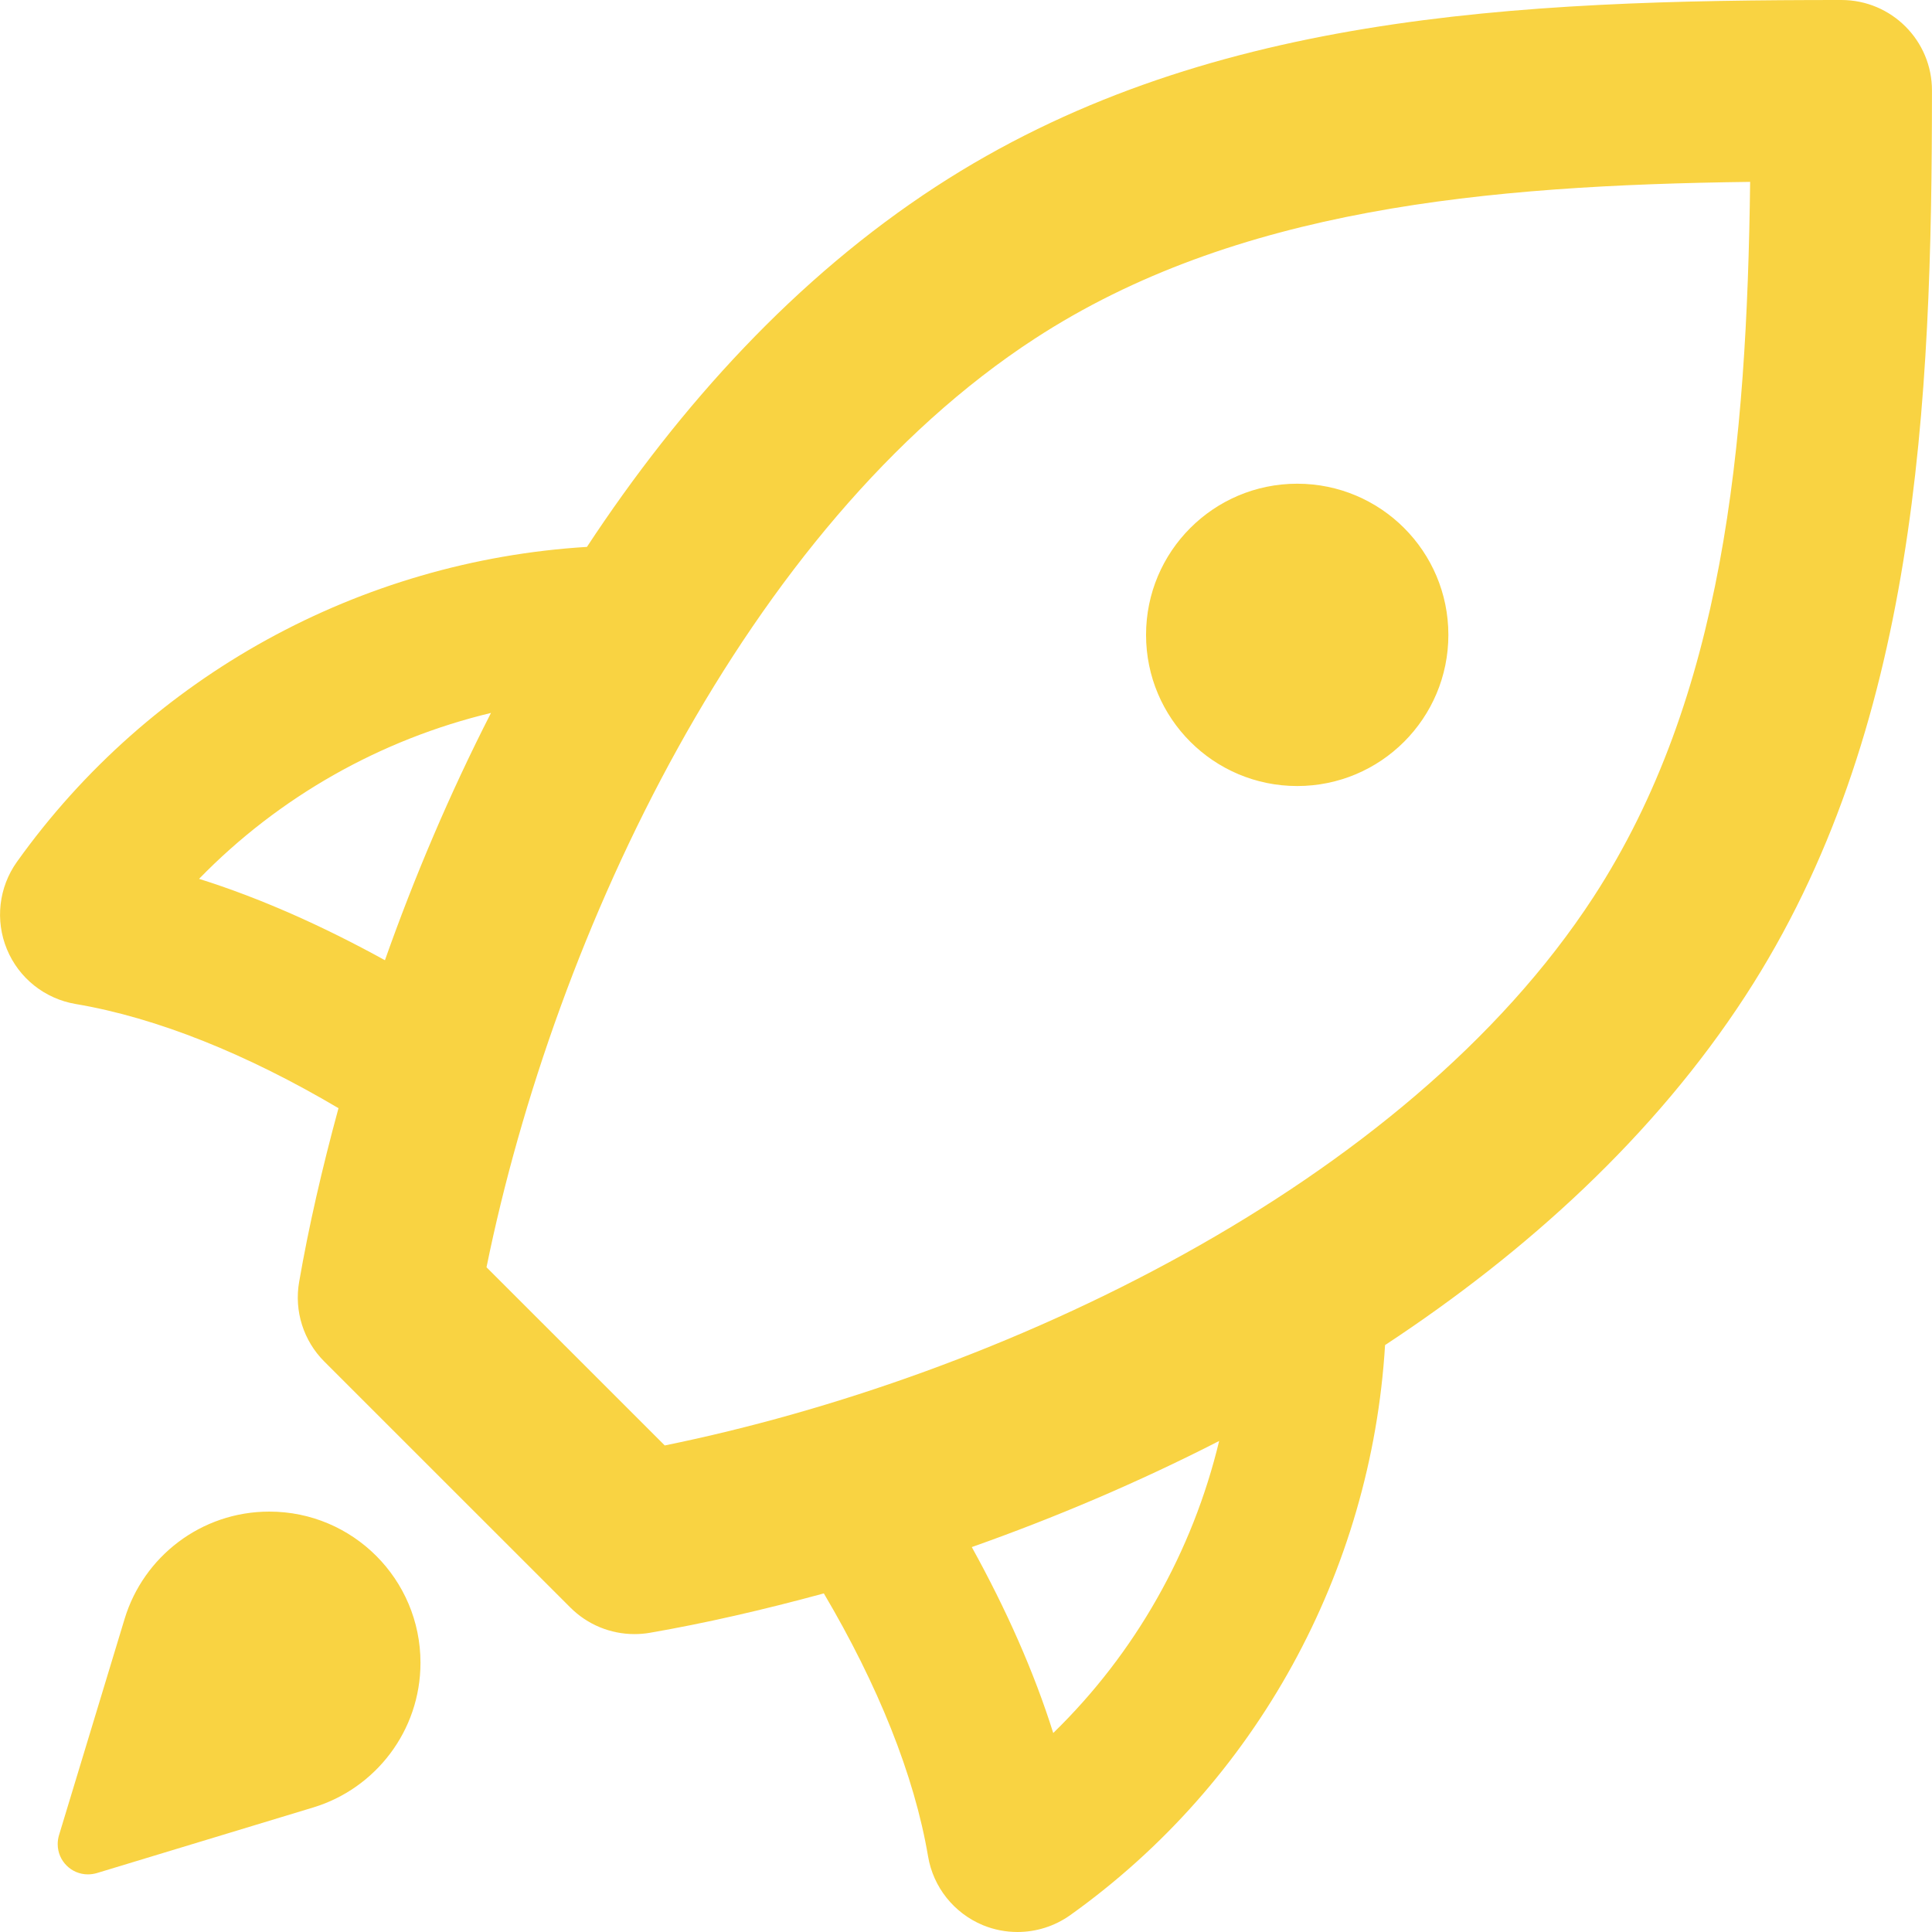
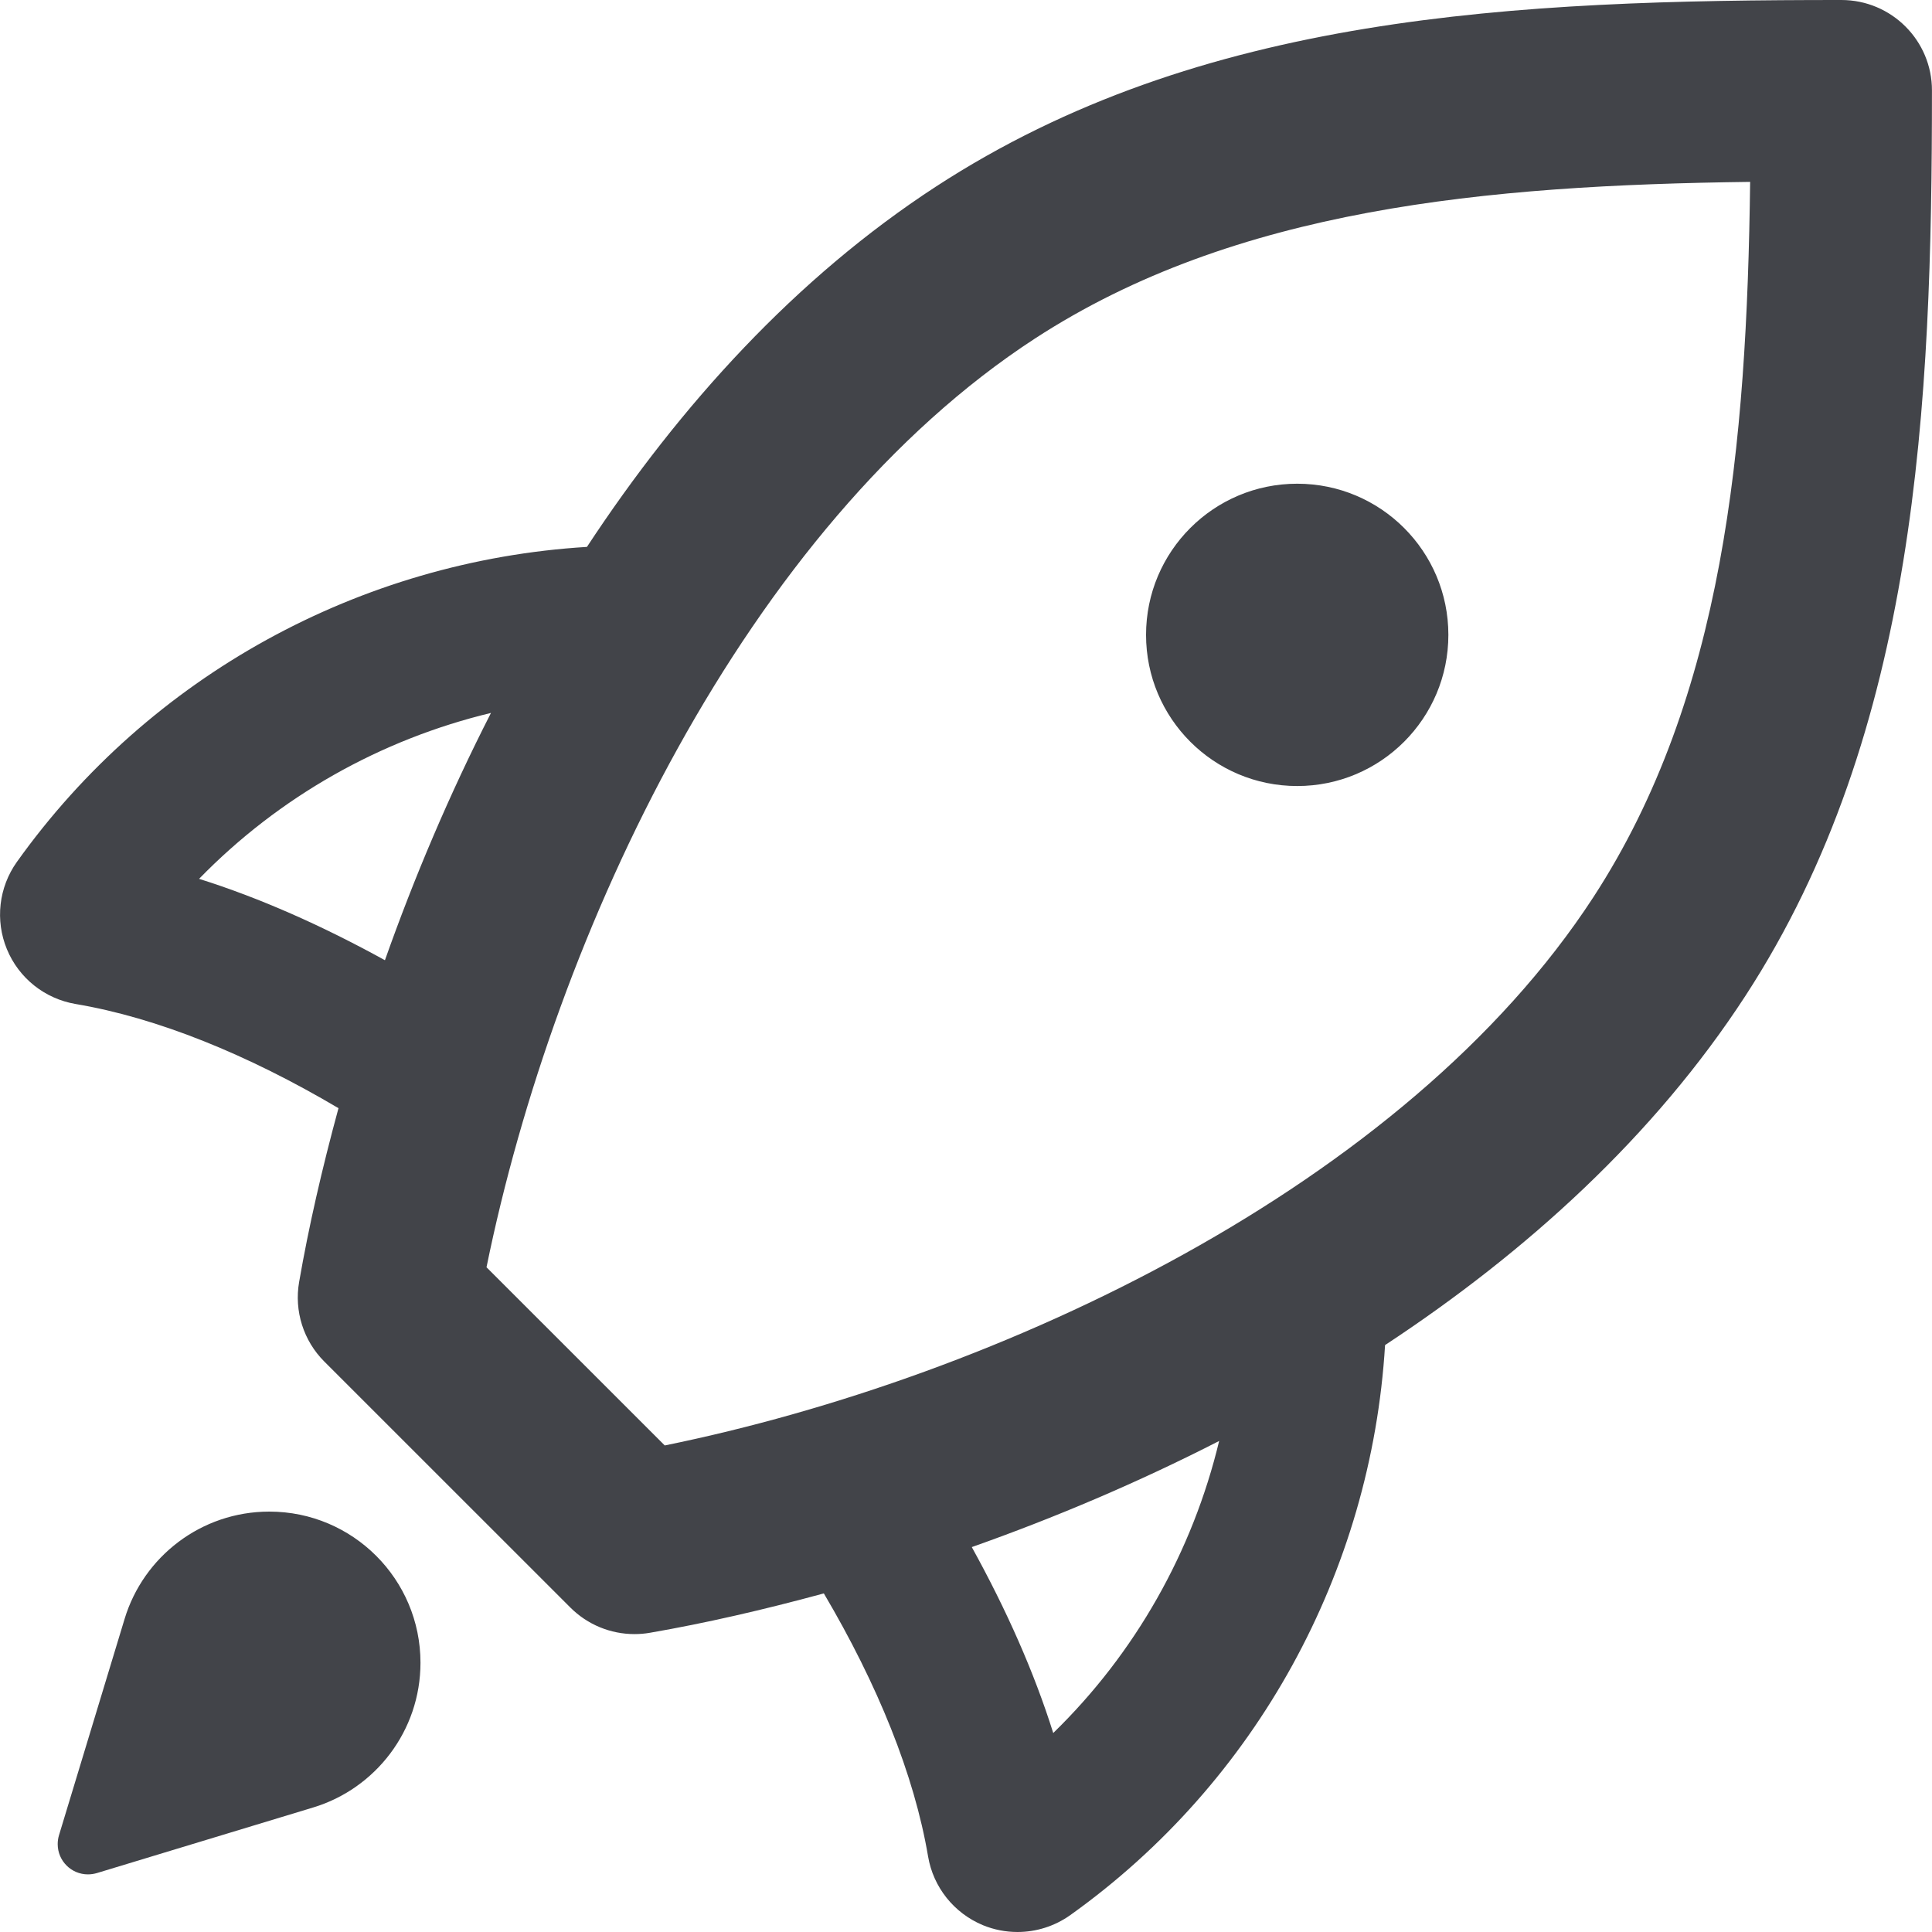
- <svg xmlns="http://www.w3.org/2000/svg" version="1.1" fill="#f9d342" id="Capa_1" x="0px" y="0px" width="611.98px" height="611.98px" viewBox="0 0 611.98 611.98" style="enable-background:new 0 0 611.98 611.98;" xml:space="preserve">
+ <svg xmlns="http://www.w3.org/2000/svg" version="1.1" fill="#424449" id="Capa_1" x="0px" y="0px" width="611.98px" height="611.98px" viewBox="0 0 611.98 611.98" style="enable-background:new 0 0 611.98 611.98;" xml:space="preserve">
  <g id="Rocket">
    <path d="M85.311,478.813c-21.604,0-39.875,14.307-45.832,33.957l-20.799,68.585c-0.268,0.881-0.402,1.82-0.402,2.797     c0,5.286,4.29,9.576,9.576,9.576c0.977,0,1.916-0.153,2.796-0.402l68.585-20.8c19.65-5.956,33.957-24.228,33.957-45.832     C133.192,500.245,111.76,478.813,85.311,478.813z M583.277,0c-103.291,0-202.961,4.501-286.81,59.104     c-44.204,28.786-80.919,69.083-110.548,114.13c-71.688,4.386-138.416,40.699-180.57,99.785     c-5.746,8.063-6.934,18.521-3.16,27.656c3.773,9.155,11.989,15.686,21.757,17.352c25.818,4.348,54.413,15.936,83.275,33     c-5.209,19.114-9.461,37.673-12.468,55.045c-1.609,9.192,1.379,18.635,7.987,25.224l77.932,77.912     c5.439,5.439,12.755,8.408,20.301,8.408c1.647,0,3.275-0.134,4.922-0.422c17.391-3.007,35.949-7.259,55.063-12.468     c17.065,28.901,28.652,57.496,33.019,83.313c1.647,9.768,8.216,17.965,17.353,21.776c3.543,1.455,7.258,2.164,10.975,2.164     c5.898,0,11.74-1.819,16.682-5.324c59.066-42.136,95.398-108.882,99.746-180.589c45.047-29.648,85.344-66.345,114.111-110.567     c54.564-83.793,59.123-187.619,59.123-286.81C612.006,12.851,599.135,0,583.277,0z M63.056,278.382     c25.319-26.009,57.477-44.146,92.468-52.555c-13.215,25.856-24.381,52.287-33.594,78.334     C102.088,293.225,82.304,284.434,63.056,278.382z M333.623,548.949c-6.053-19.286-14.844-39.07-25.799-58.894     c26.066-9.212,52.498-20.378,78.354-33.612C377.77,491.454,359.633,523.649,333.623,548.949z M504.732,284.166     C445.188,375.619,316.77,436.218,210.568,457.86l-56.462-56.442c21.662-106.22,82.26-234.619,173.694-294.164     c63.414-41.273,142.801-48.571,226.574-49.643C553.322,141.384,546.006,220.752,504.732,284.166z M410.904,248.983     c26.449,0,47.881-21.432,47.881-47.881s-21.432-47.881-47.881-47.881s-47.881,21.432-47.881,47.881     S384.455,248.983,410.904,248.983z" />
  </g>
</svg>
